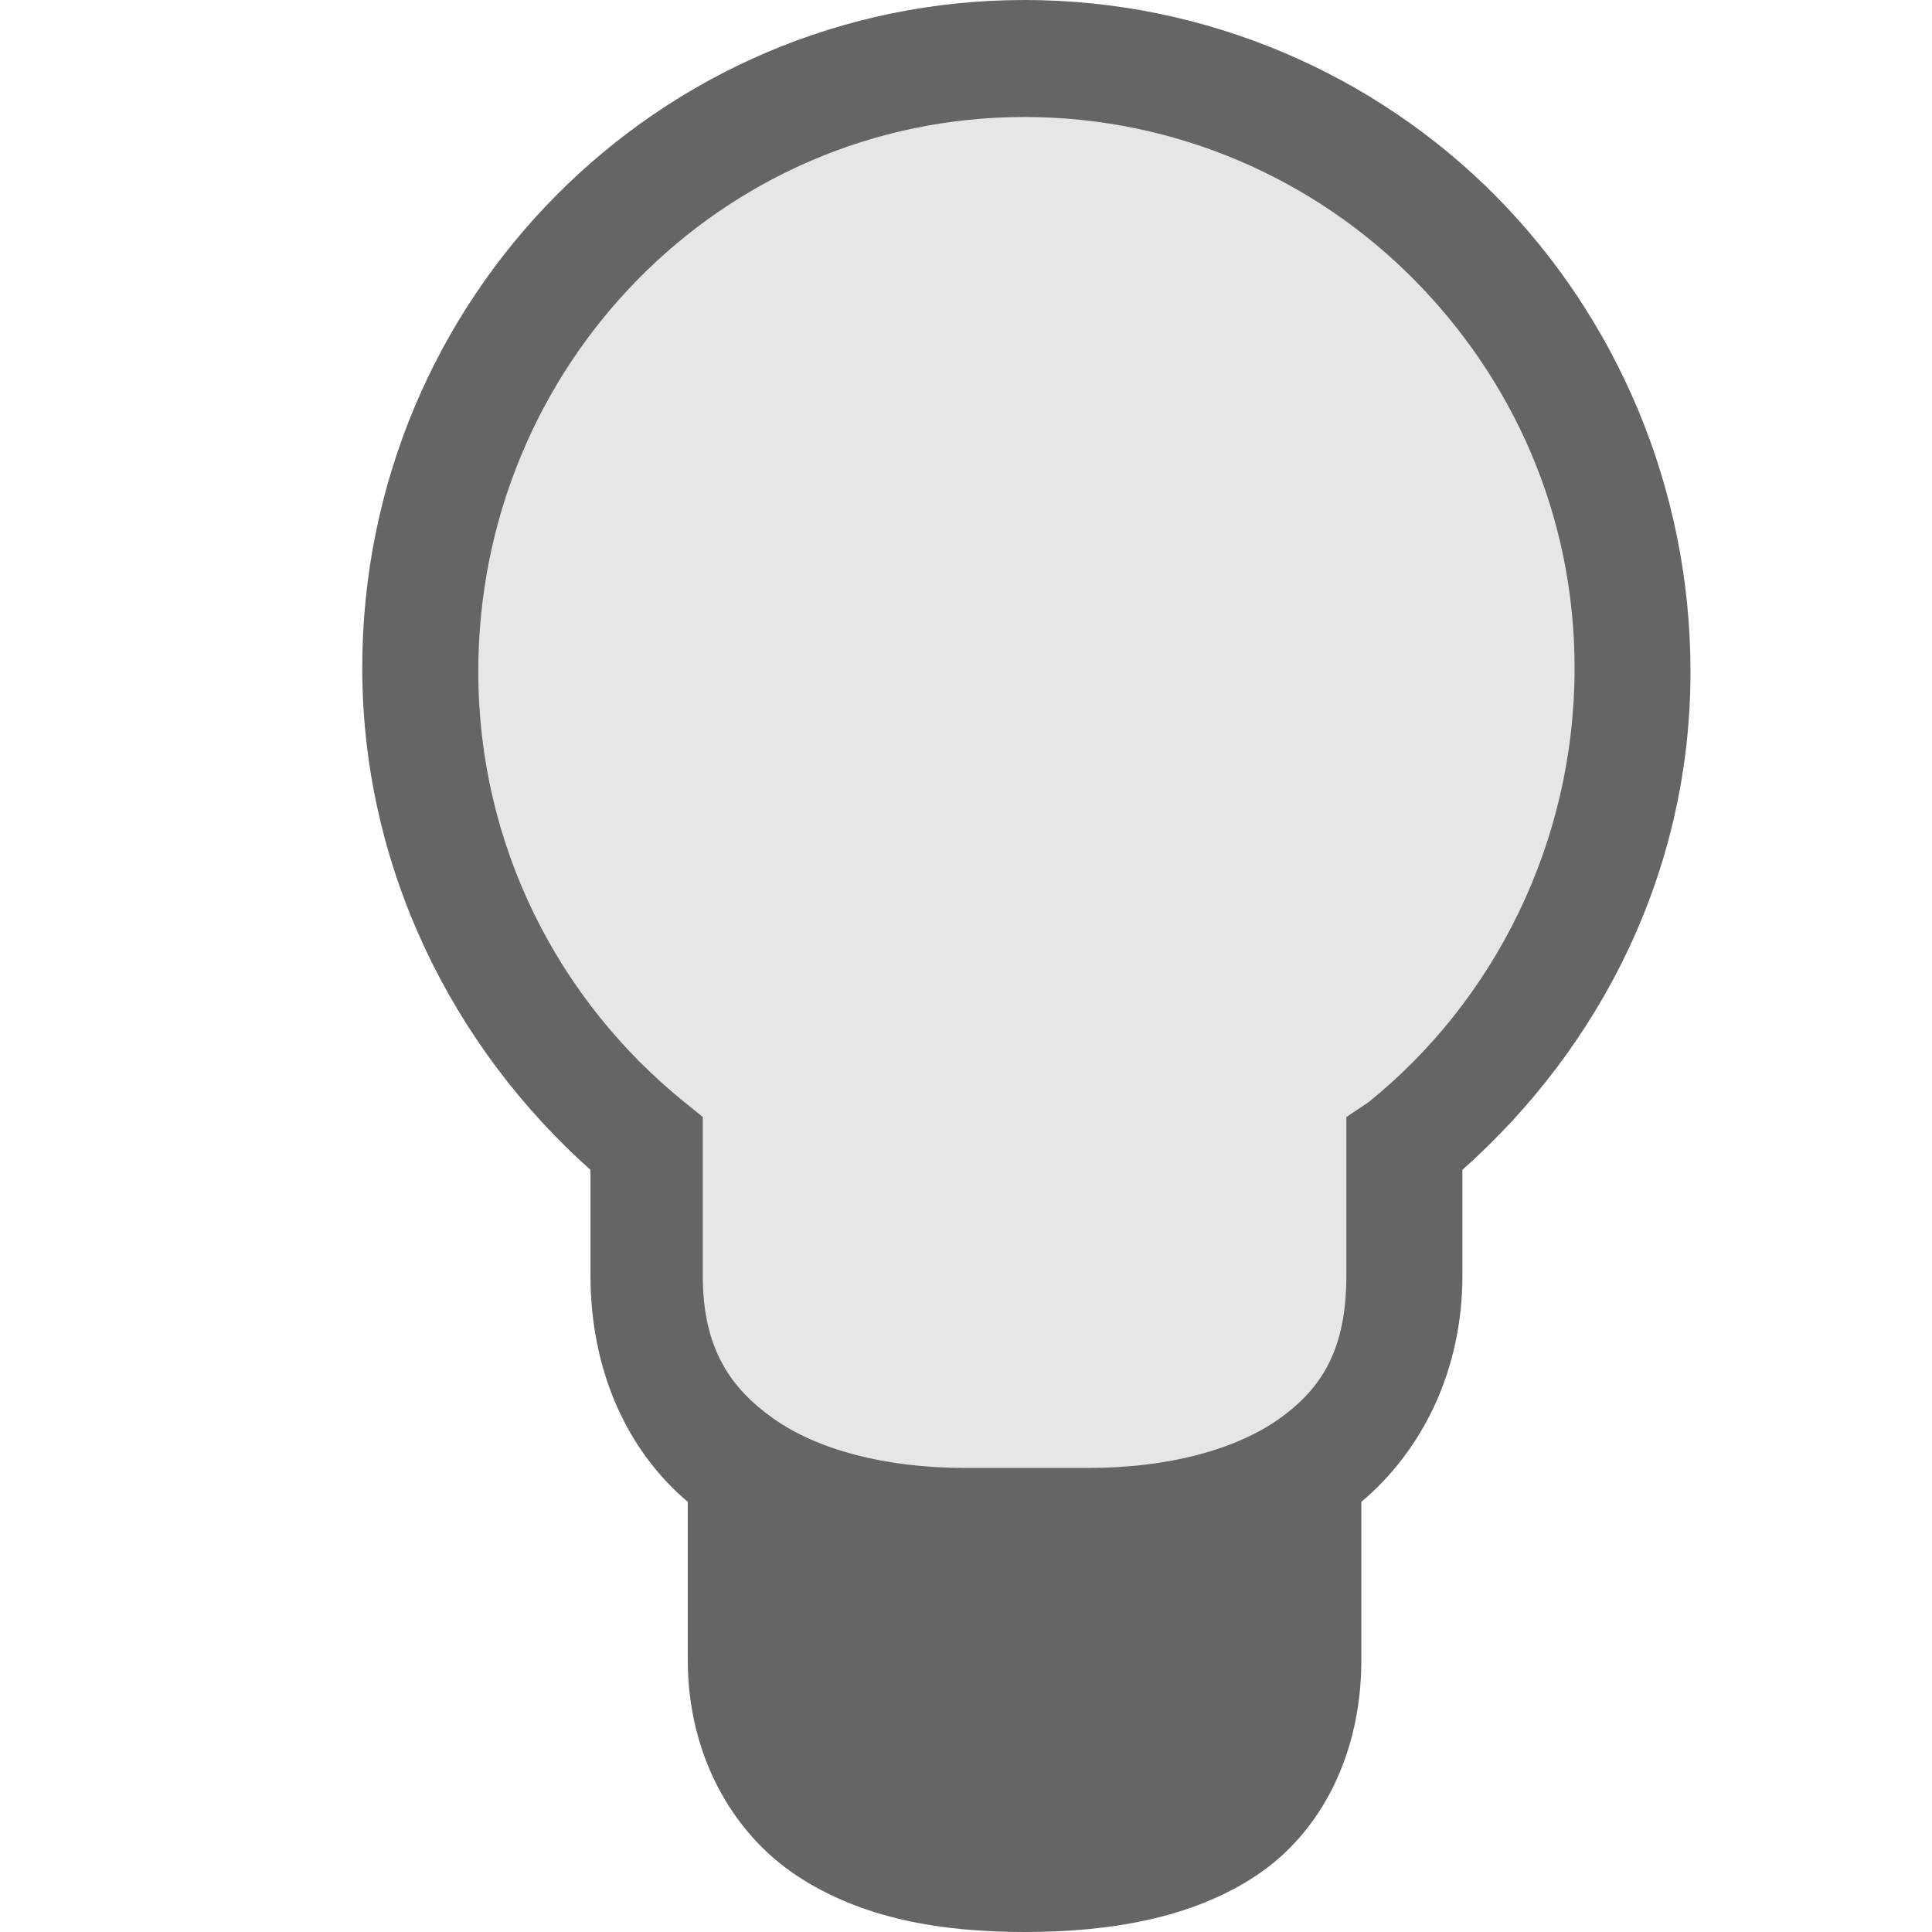
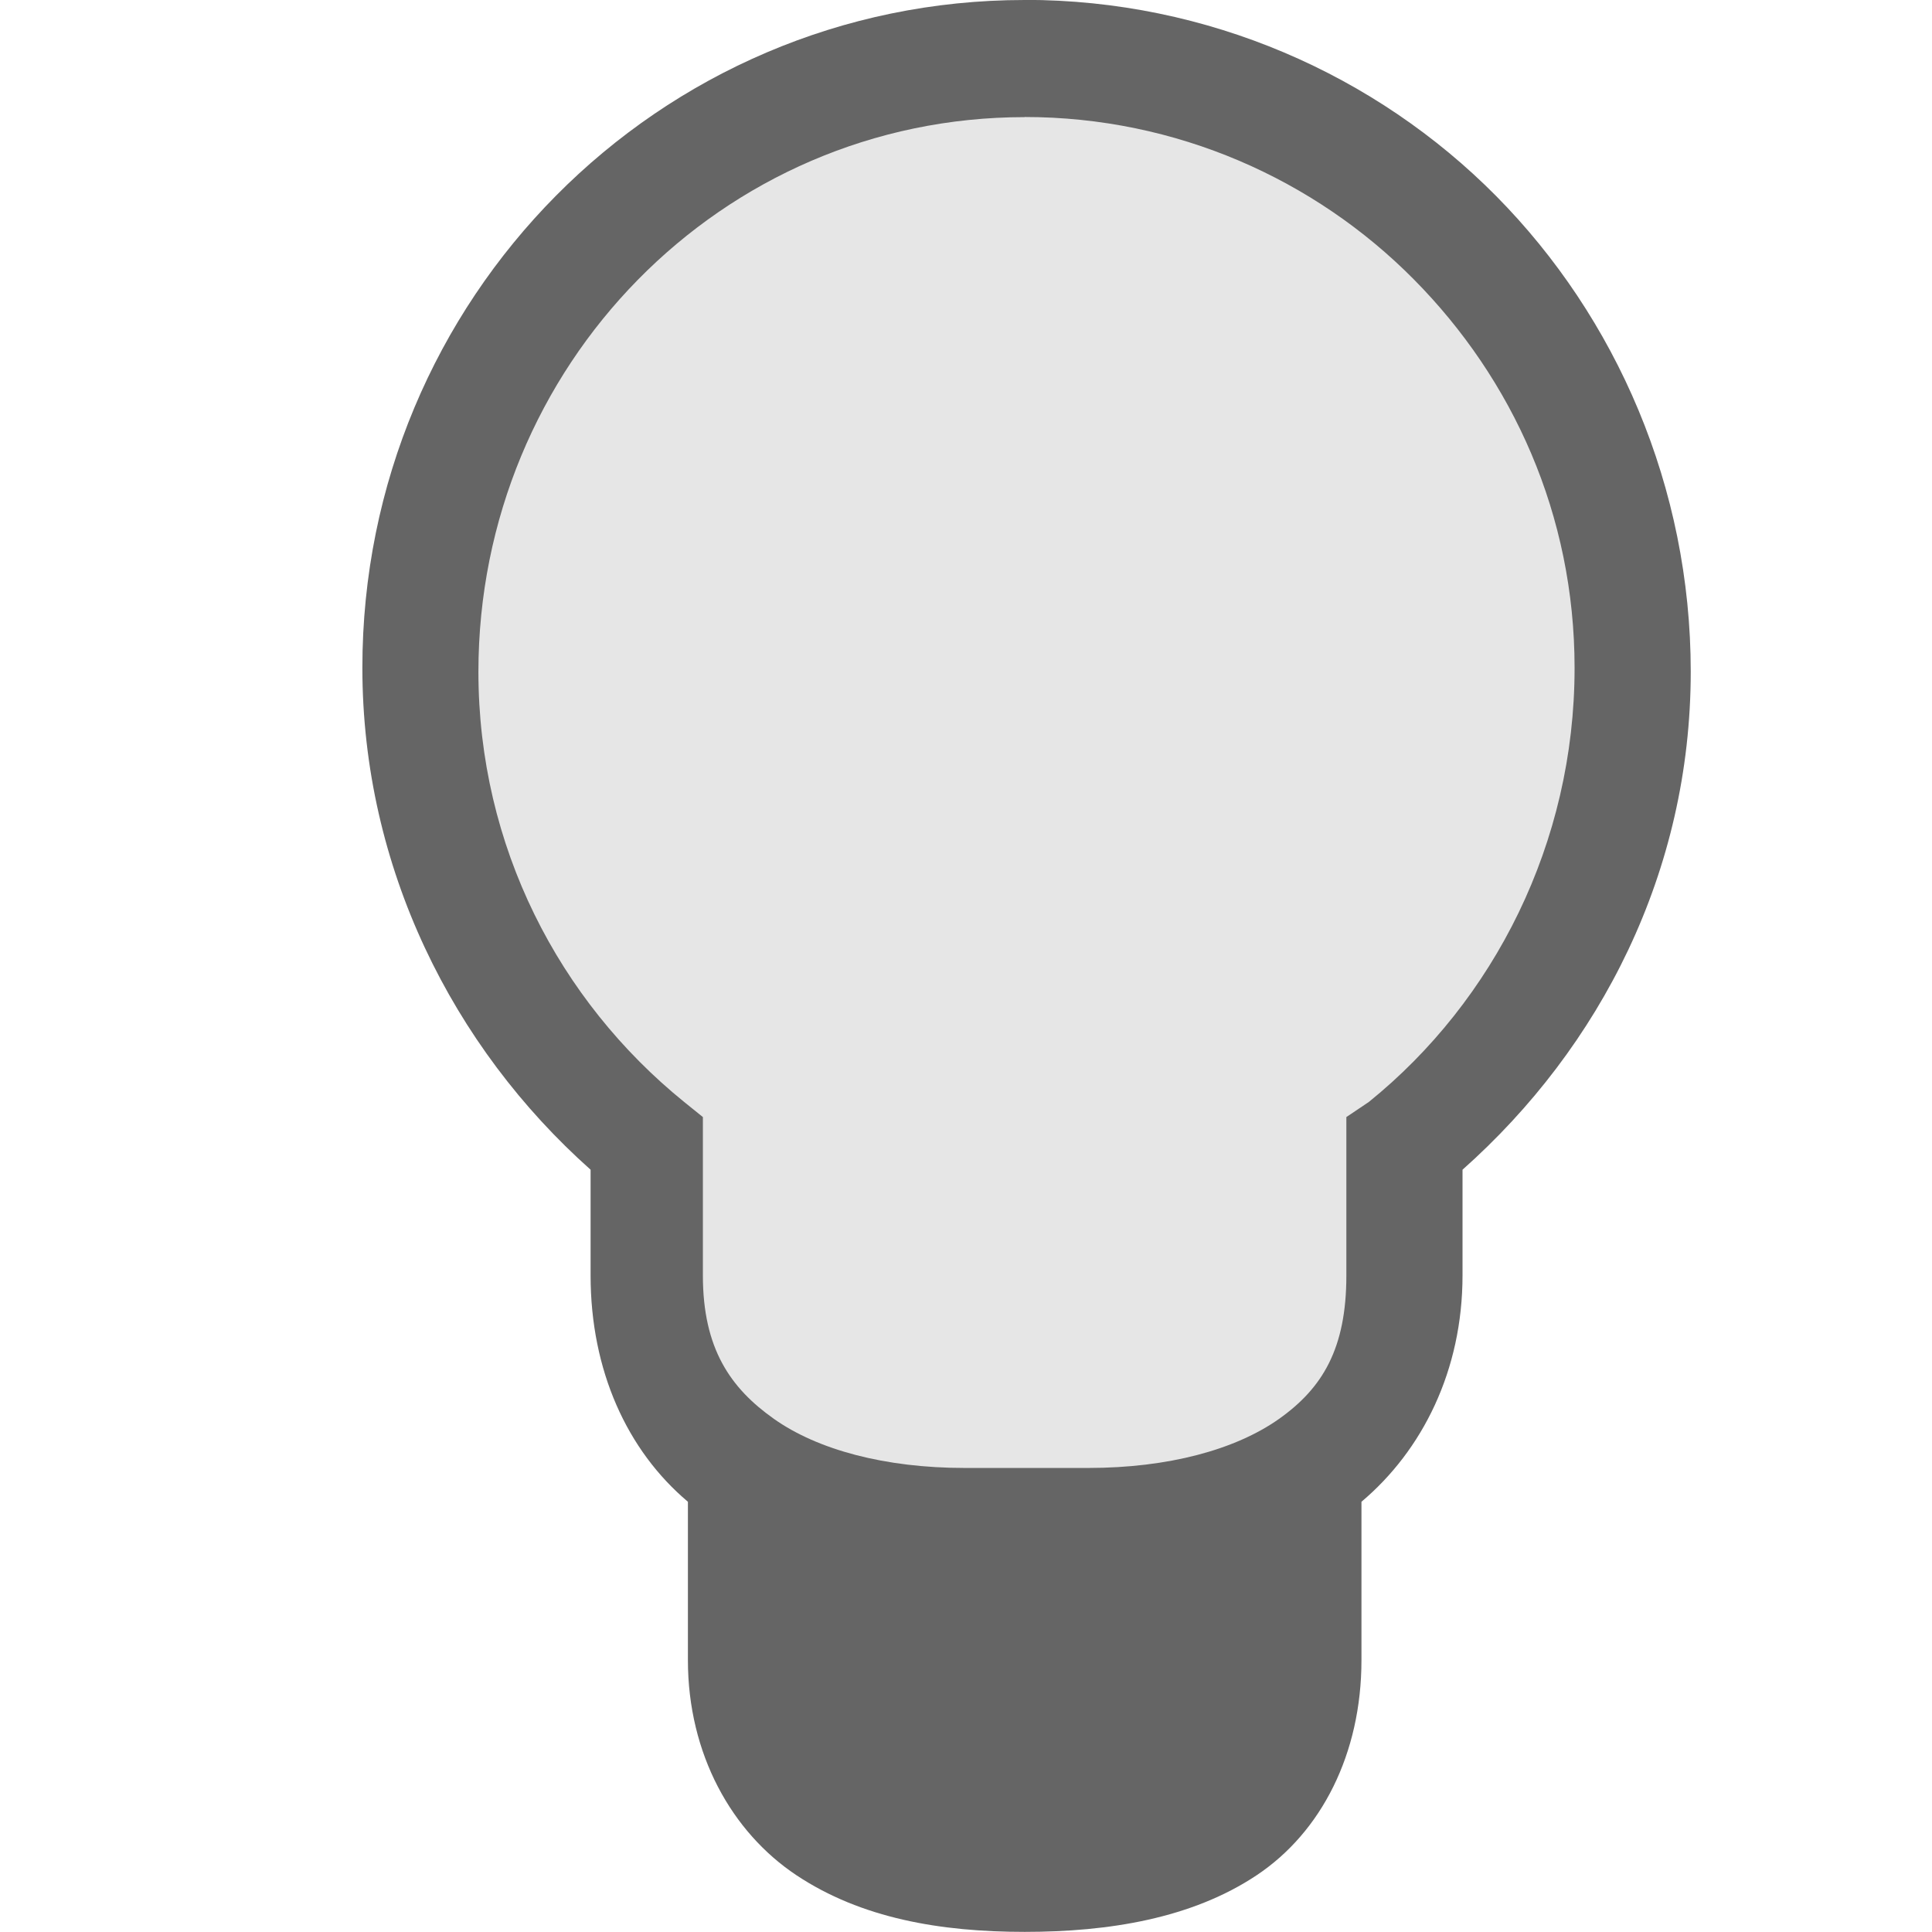
- <svg xmlns="http://www.w3.org/2000/svg" version="1.1" id="Layer_1" x="0px" y="0px" width="16" height="16" viewBox="0 0 16 16" enable-background="new 0 0 595.28 841.89" xml:space="preserve">
-   <defs id="defs31" />
-   <radialGradient id="path2995_1_" cx="25.706" cy="-306.871" r="4.723" gradientTransform="matrix(0.2803838,-2.475383,-1.47033,-0.106385,-451.5777,42.62509)" gradientUnits="userSpaceOnUse">
-     <stop offset="0" style="stop-color:#d63434;stop-opacity:1;" id="stop6" />
-     <stop offset="1" style="stop-color:#d63434;stop-opacity:0;" id="stop10" />
-   </radialGradient>
-   <linearGradient id="path3008_1_" gradientUnits="userSpaceOnUse" x1="308.147" y1="-377.928" x2="311.947" y2="-377.928" gradientTransform="matrix(0.9358604,0,0,-1.029865,-286.8758,-378.312)">
-     <stop offset="0" style="stop-color:#d63434;stop-opacity:1;" id="stop14" />
-     <stop offset="1" style="stop-color:#d63434;stop-opacity:0;" id="stop18" />
-   </linearGradient>
-   <linearGradient id="path3006_1_" gradientUnits="userSpaceOnUse" x1="315.721" y1="-379.522" x2="319.022" y2="-379.522" gradientTransform="matrix(0.9358604,0,0,-1.029865,-286.8758,-378.312)">
-     <stop offset="0" style="stop-color:#d63434;stop-opacity:1;" id="stop22" />
-     <stop offset="1" style="stop-color:#d63434;stop-opacity:0;" id="stop26" />
-   </linearGradient>
-   <path style="fill:#e6e6e6;fill-opacity:1;stroke:none" d="M 8.485,0.469 C 5.713,0.468 3.464,2.768 3.465,5.562 3.465,7.157 4.211,8.573 5.355,9.5 l 0,1.062 c 9.07e-5,0.764 0.327,1.291 0.837,1.625 l 0,1.562 c 1.533e-4,1.293 1.011,1.781 2.293,1.781 1.282,1.55e-4 2.324,-0.489 2.324,-1.781 l 0,-1.562 c 0.508,-0.334 0.806,-0.862 0.806,-1.625 l 0,-1.062 c 1.146,-0.927 1.89,-2.34 1.89,-3.938 -3.32e-4,-2.795 -2.249,-5.093 -5.02,-5.094 z" id="rect3849" />
-   <path style="font-size:48.644px;font-style:normal;font-variant:normal;font-weight:normal;font-stretch:normal;line-height:125%;letter-spacing:0px;word-spacing:0px;fill:#656565;fill-opacity:1;stroke:none;font-family:Ubuntu;-inkscape-font-specification:Ubuntu" d="M 8.485,0 C 5.453,-3.6585558e-4 3,2.474 3,5.531 3,7.184 3.749,8.672 4.89,9.688 l 0,0.875 c 9.35e-5,0.788 0.303,1.45 0.806,1.875 l 0,1.312 c 9.22e-5,0.776 0.362,1.424 0.899,1.781 0.537,0.357 1.192,0.469 1.89,0.469 0.699,8.5e-5 1.386,-0.112 1.921,-0.469 0.536,-0.357 0.868,-1.006 0.868,-1.781 l 0,-1.312 c 0.504,-0.425 0.837,-1.086 0.837,-1.875 l 0,-0.875 C 13.253,8.672 14,7.218 14,5.562 14,4.034 13.383,2.63 12.389,1.625 11.394,0.62 10,1.8285929e-4 8.485,0 z m 0,0.969 c 1.256,1.514e-4 2.402,0.515 3.223,1.344 0.821,0.829 1.332,1.952 1.332,3.219 1.73e-4,1.448 -0.667,2.756 -1.704,3.594 l -0.186,0.125 0,0.25 0,1.062 c 7.2e-5,0.605 -0.197,0.932 -0.558,1.188 -0.361,0.255 -0.918,0.406 -1.58,0.406 l -1.023,0 C 7.327,12.156 6.77,12.005 6.408,11.75 6.047,11.495 5.82,11.167 5.82,10.562 l 0,-1.062 0,-0.25 L 5.665,9.125 C 4.629,8.286 3.961,7.007 3.961,5.562 3.96,3.03 5.973,0.968 8.485,0.969 z" id="path5527" />
+ <svg xmlns="http://www.w3.org/2000/svg" width="16" viewBox="0 0 16 16" height="16" enable-background="new 0 0 595.28 841.89">
+   <defs />
+   <path fill="#e6e6e6" d="m8.485,.469c-2.771-0-5.02,2.299-5.02,5.094c0,1.595 .746,3.01 1.89,3.938v1.062c0,.764 .327,1.291 .837,1.625v1.562c0,1.293 1.011,1.781 2.293,1.781c1.282,0 2.324-.489 2.324-1.781v-1.562c.508-.334 .806-.862 .806-1.625v-1.062c1.146-.927 1.89-2.34 1.89-3.938c-0-2.795-2.249-5.093-5.02-5.094z" />
+   <path fill="#656565" word-spacing="0" d="m8.485,0c-3.031-0-5.485,2.474-5.484,5.531c0,1.653 .749,3.141 1.89,4.156v.875c0,.788 .302,1.45 .806,1.875v1.312c0,.776 .362,1.424 .899,1.781c.537,.357 1.192,.469 1.89,.469c.699,0 1.385-.112 1.921-.469c.536-.357 .868-1.006 .868-1.781v-1.312c.504-.425 .837-1.086 .837-1.875v-.875c1.143-1.016 1.89-2.47 1.89-4.125c-0-1.528-.617-2.933-1.611-3.938c-.995-1.005-2.389-1.625-3.904-1.625zm0,.969c1.256,0 2.402,.515 3.223,1.344c.821,.829 1.332,1.952 1.332,3.219c0,1.448-.667,2.756-1.704,3.594l-.186,.125v.25v1.062c0,.605-.197,.932-.558,1.188c-.361,.255-.918,.406-1.58,.406h-1.022c-.662-0-1.219-.151-1.58-.406c-.361-.255-.589-.583-.589-1.188v-1.062v-.25l-.155-.125c-1.036-.839-1.704-2.118-1.704-3.562c-0-2.533 2.013-4.594 4.524-4.594z" letter-spacing="0" />
</svg>
